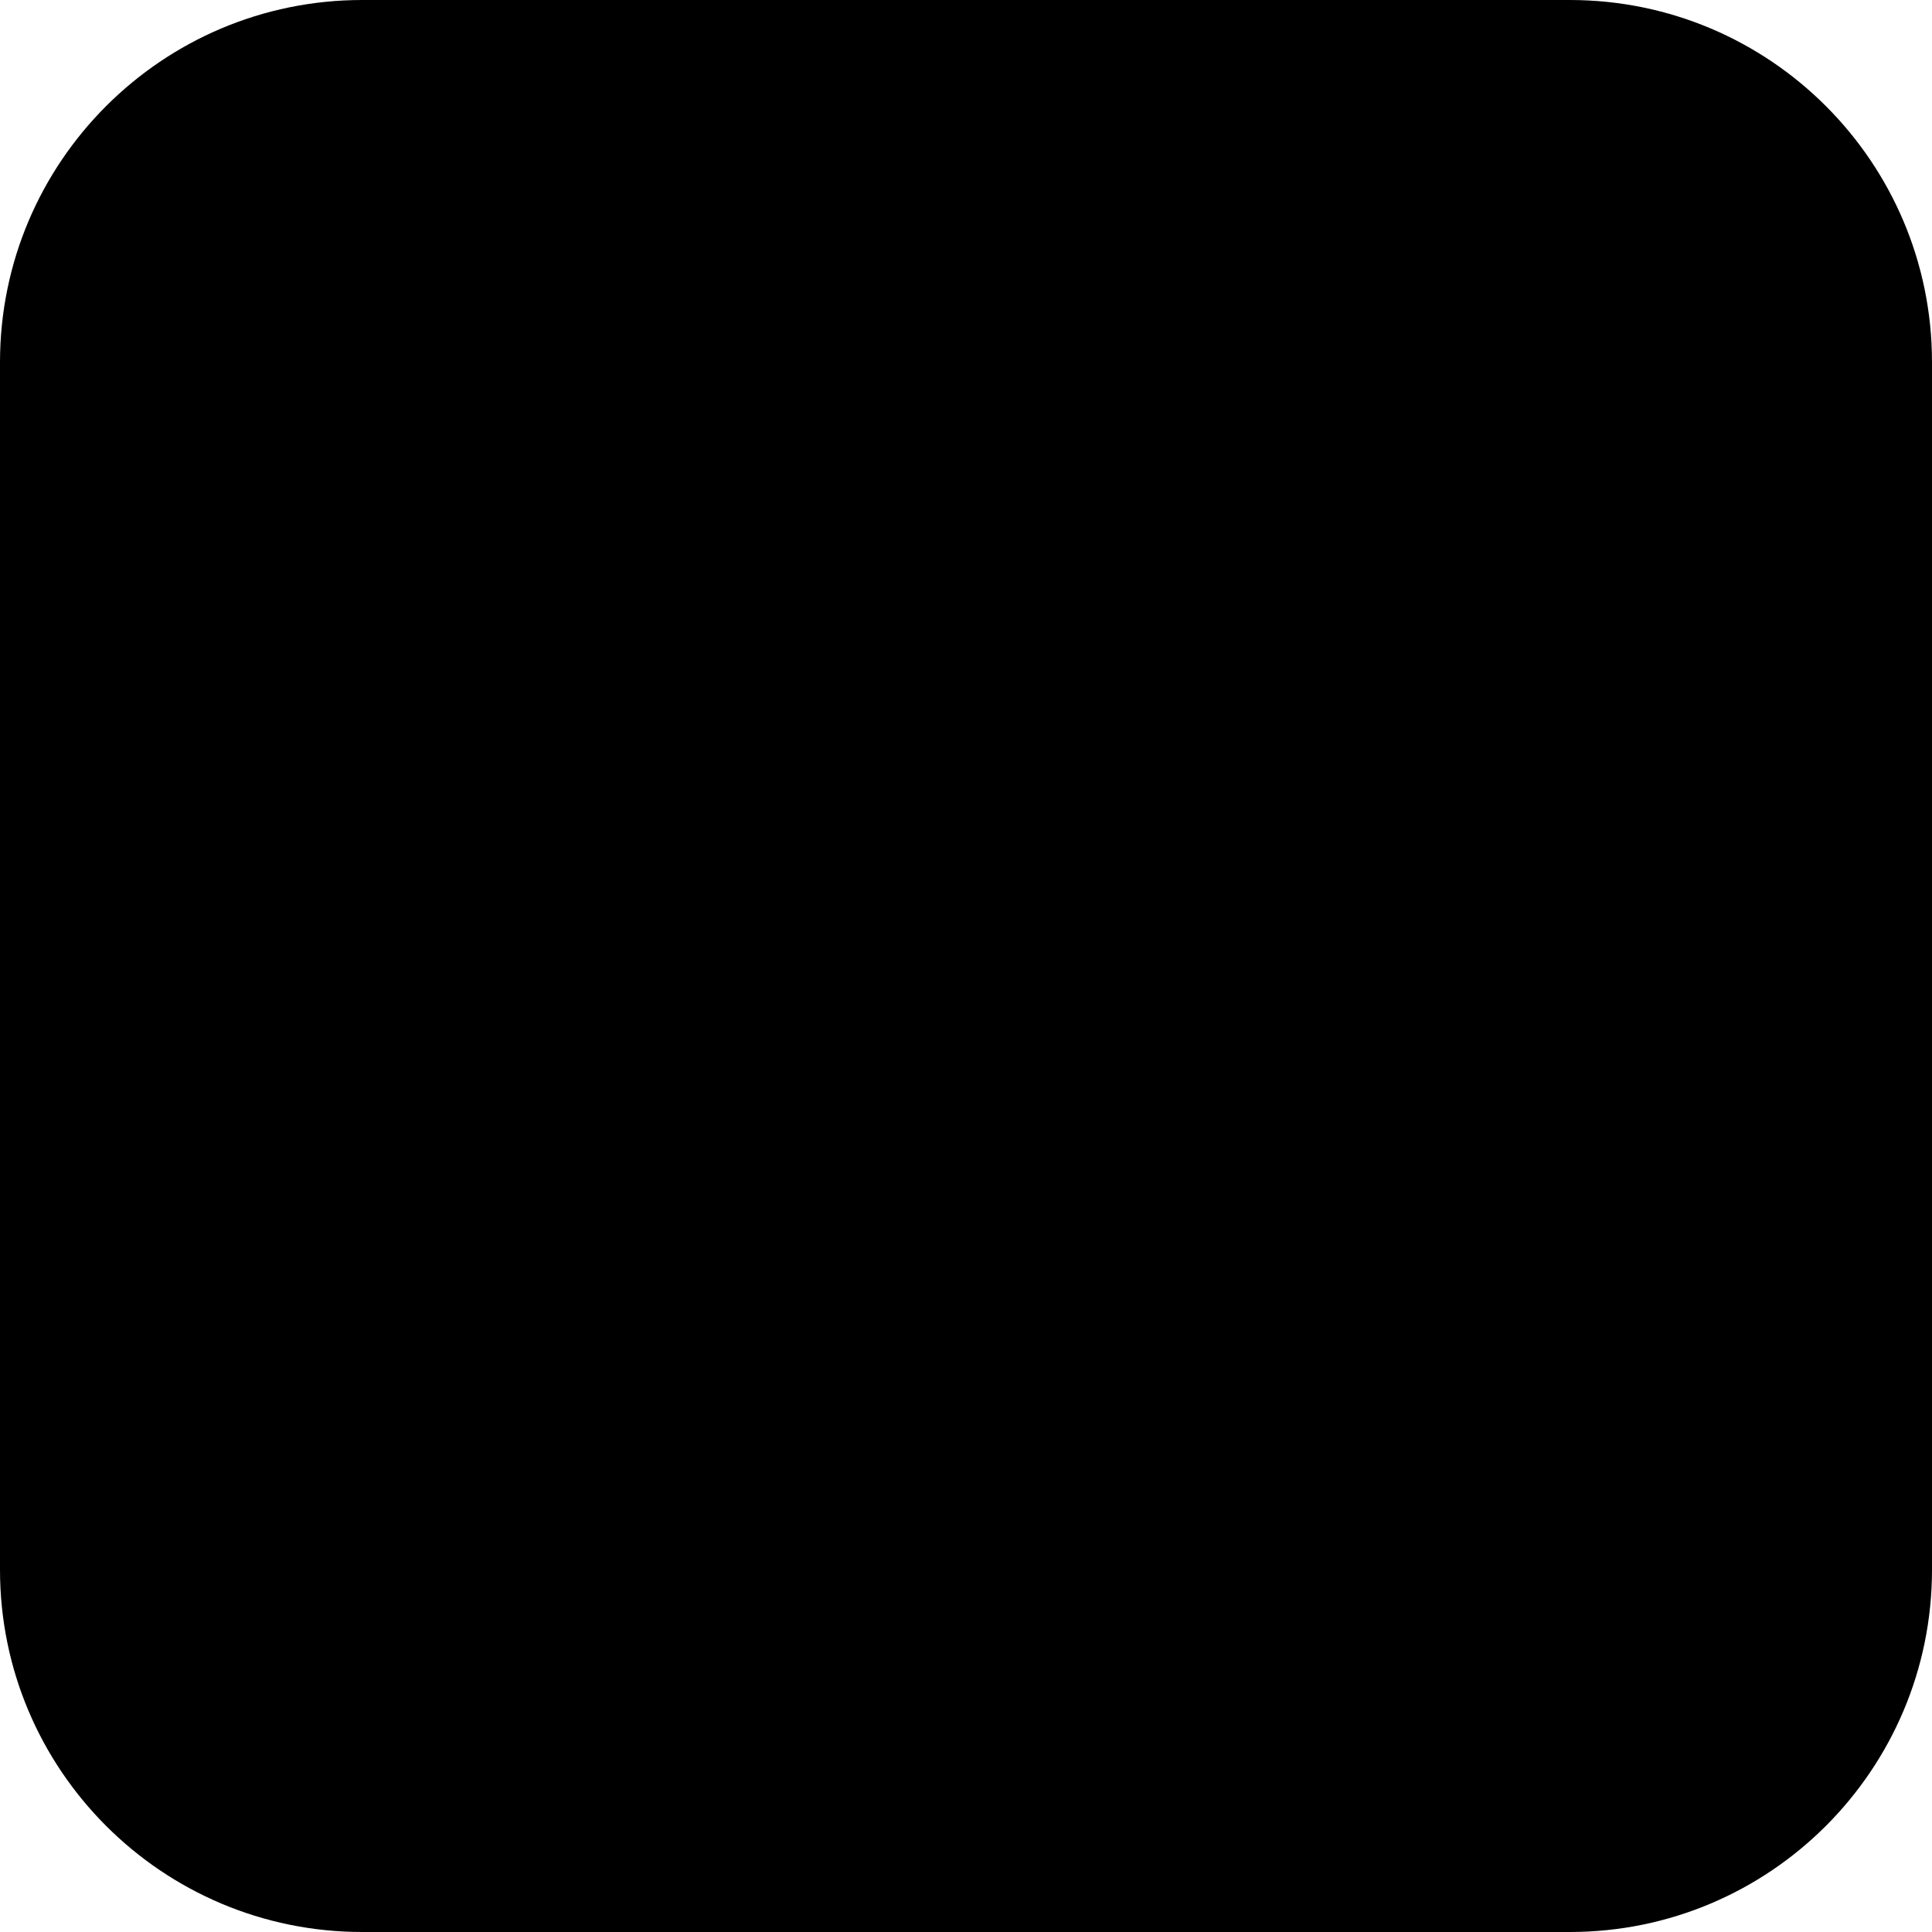
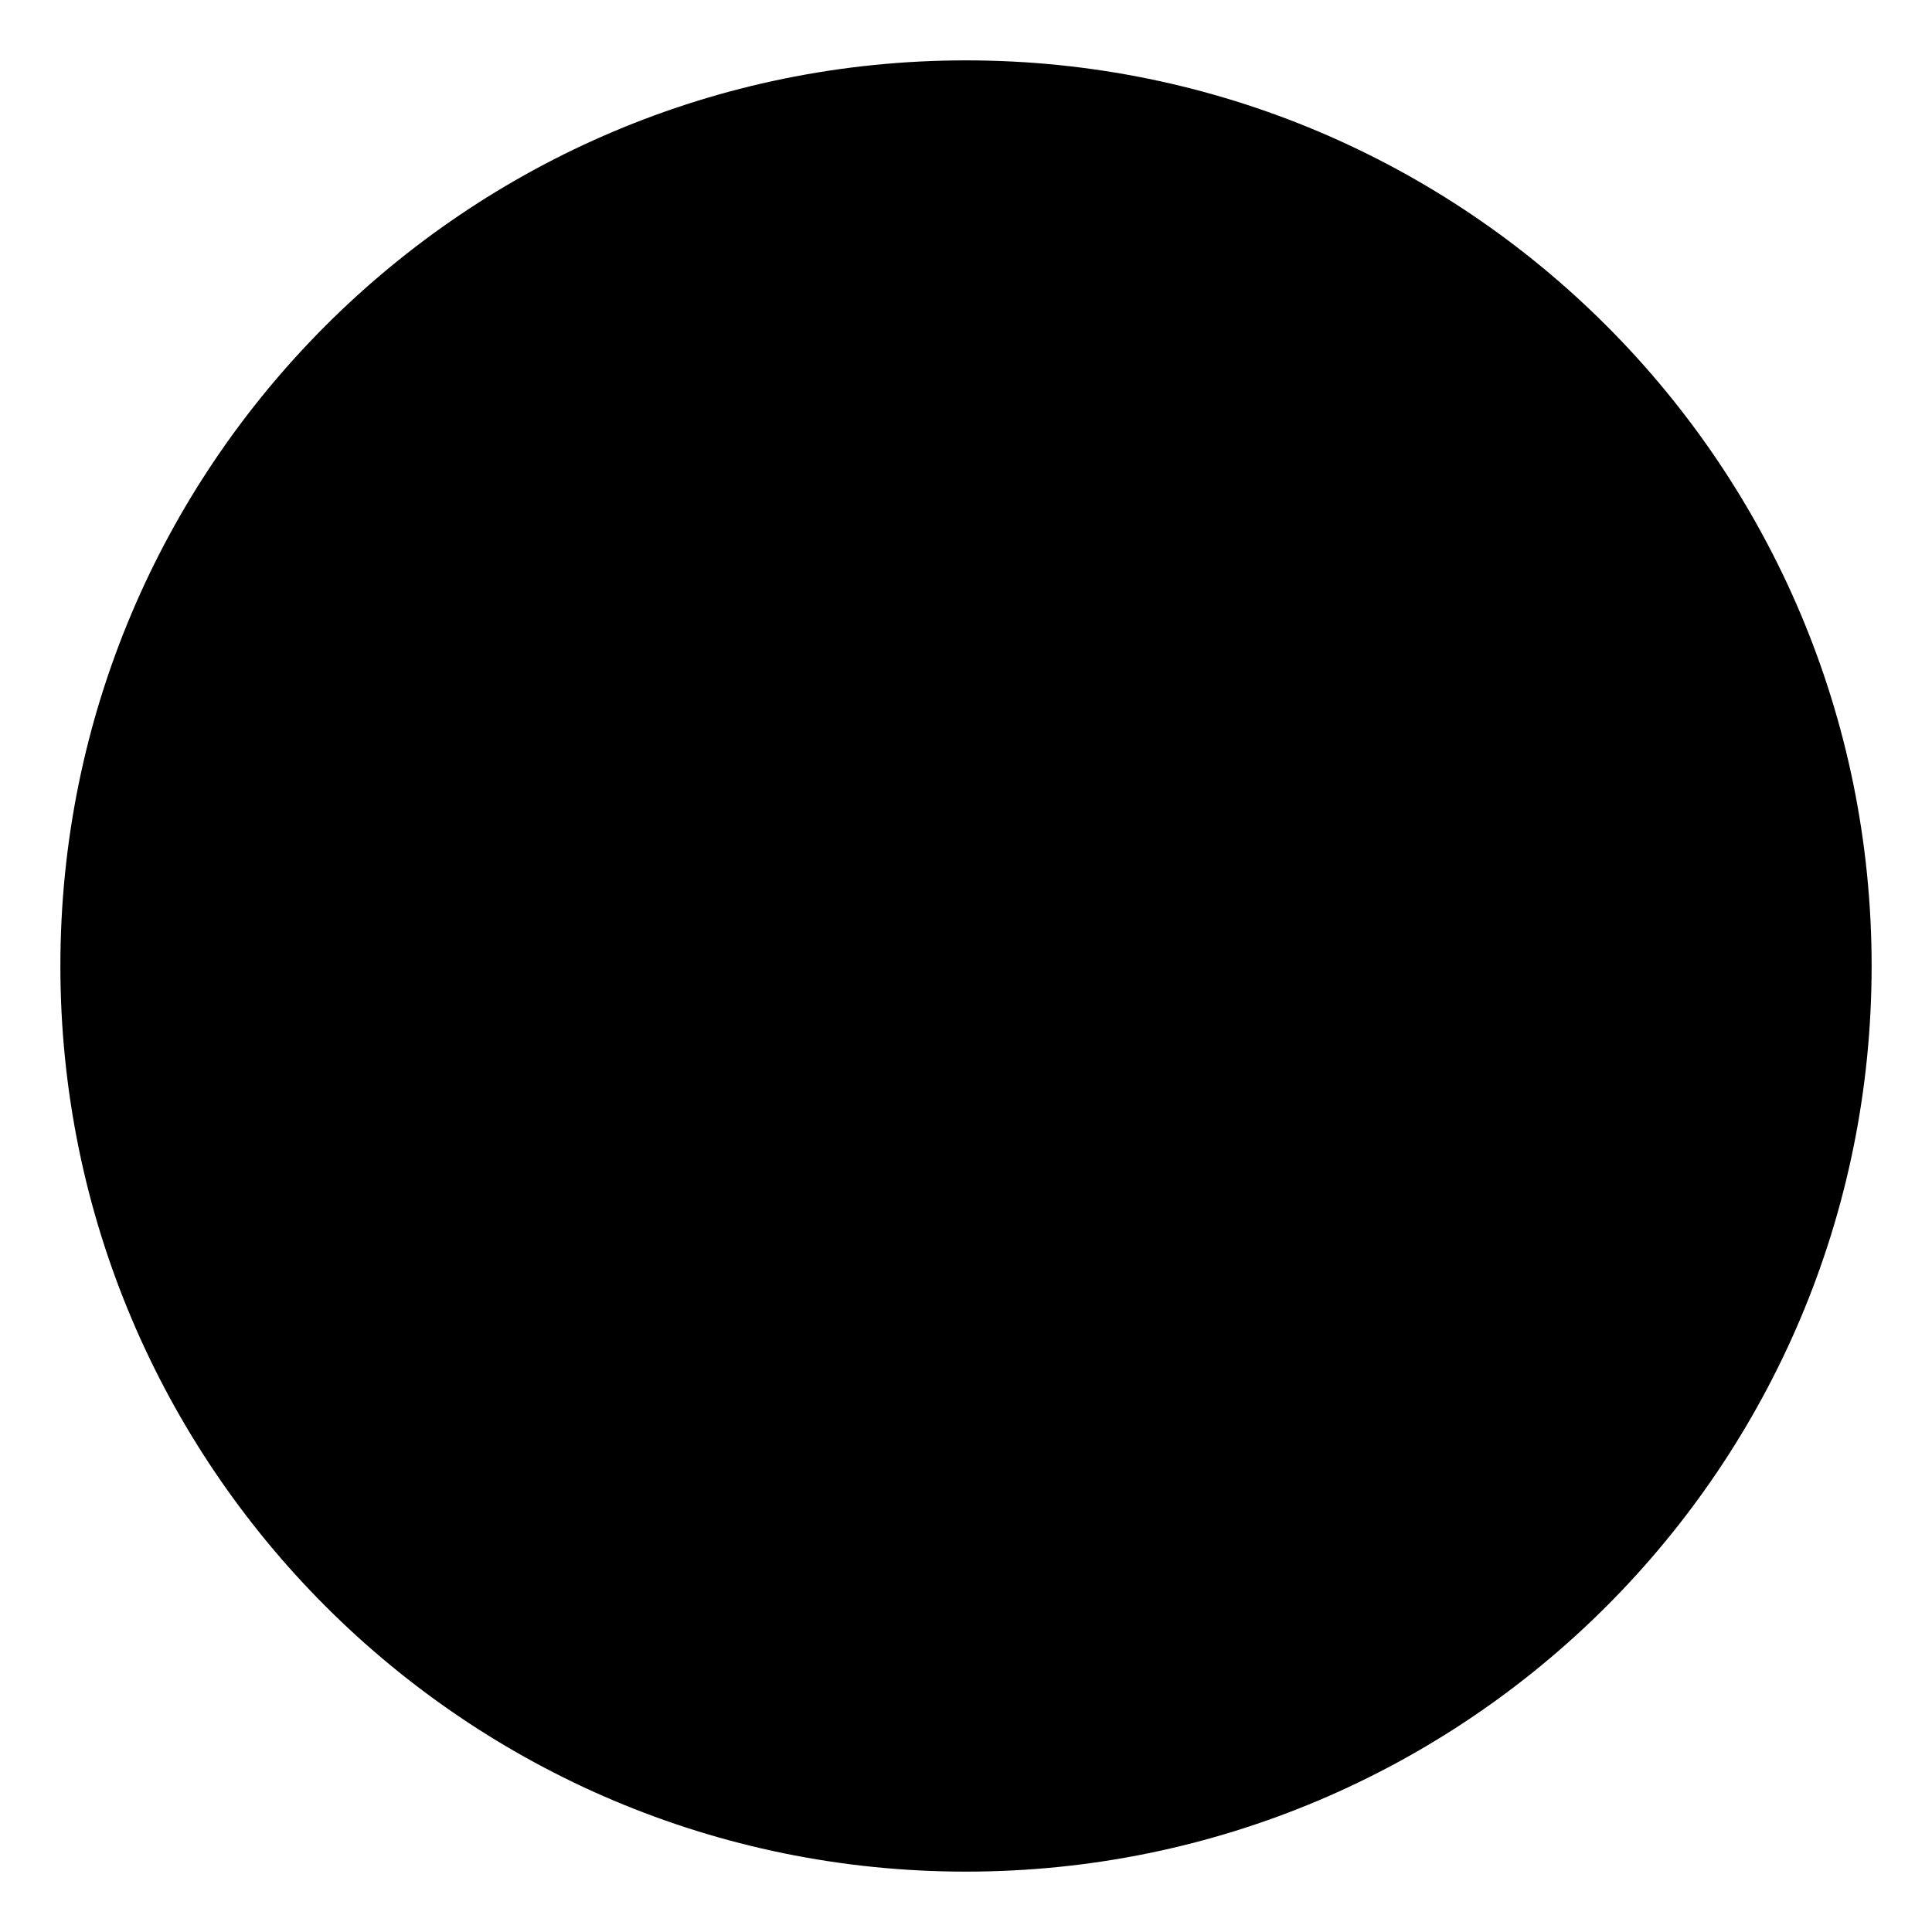
- <svg xmlns="http://www.w3.org/2000/svg" viewBox="0 0 128 128">
+ <svg xmlns="http://www.w3.org/2000/svg" viewBox="0 0 512 512">
  <defs>
    <style>
      @media (prefers-color-scheme: light) {
-         .globe { fill: #1c1917; }
-         .bg { fill: #f5f5f4; }
+         .globe-bg { fill: #1c1917; }
+         .globe-lines { stroke: #f5f5f4; }
      }
      @media (prefers-color-scheme: dark) {
-         .globe { fill: #f5f5f4; }
-         .bg { fill: #1c1917; }
+         .globe-bg { fill: #f5f5f4; }
+         .globe-lines { stroke: #1c1917; }
      }
    </style>
  </defs>
-   <rect class="bg" width="128" height="128" rx="24" />
-   <g class="globe" transform="translate(64, 64)">
-     <circle cx="0" cy="0" r="42" fill="none" stroke="currentColor" stroke-width="4" />
-     <ellipse cx="0" cy="0" rx="12" ry="42" fill="none" stroke="currentColor" stroke-width="3" />
-     <ellipse cx="0" cy="0" rx="25" ry="42" fill="none" stroke="currentColor" stroke-width="2.5" />
-     <line x1="-42" y1="0" x2="42" y2="0" stroke="currentColor" stroke-width="3" />
-     <line x1="-38" y1="-21" x2="38" y2="-21" stroke="currentColor" stroke-width="2.5" />
-     <line x1="-38" y1="21" x2="38" y2="21" stroke="currentColor" stroke-width="2.5" />
-   </g>
+   <circle class="globe-bg" cx="256" cy="256" r="240" />
+   <path class="globe-lines" d="M 256 16 Q 256 256 256 496" fill="none" stroke-width="14" />
+   <path class="globe-lines" d="M 146 36 Q 166 256 146 476" fill="none" stroke-width="14" />
+   <path class="globe-lines" d="M 366 36 Q 346 256 366 476" fill="none" stroke-width="14" />
+   <path class="globe-lines" d="M 86 86 Q 126 256 86 426" fill="none" stroke-width="14" />
+   <path class="globe-lines" d="M 426 86 Q 386 256 426 426" fill="none" stroke-width="14" />
+   <ellipse class="globe-lines" cx="256" cy="256" rx="240" ry="50" fill="none" stroke-width="14" />
+   <ellipse class="globe-lines" cx="256" cy="256" rx="240" ry="120" fill="none" stroke-width="14" />
+   <ellipse class="globe-lines" cx="256" cy="256" rx="240" ry="180" fill="none" stroke-width="14" />
</svg>
